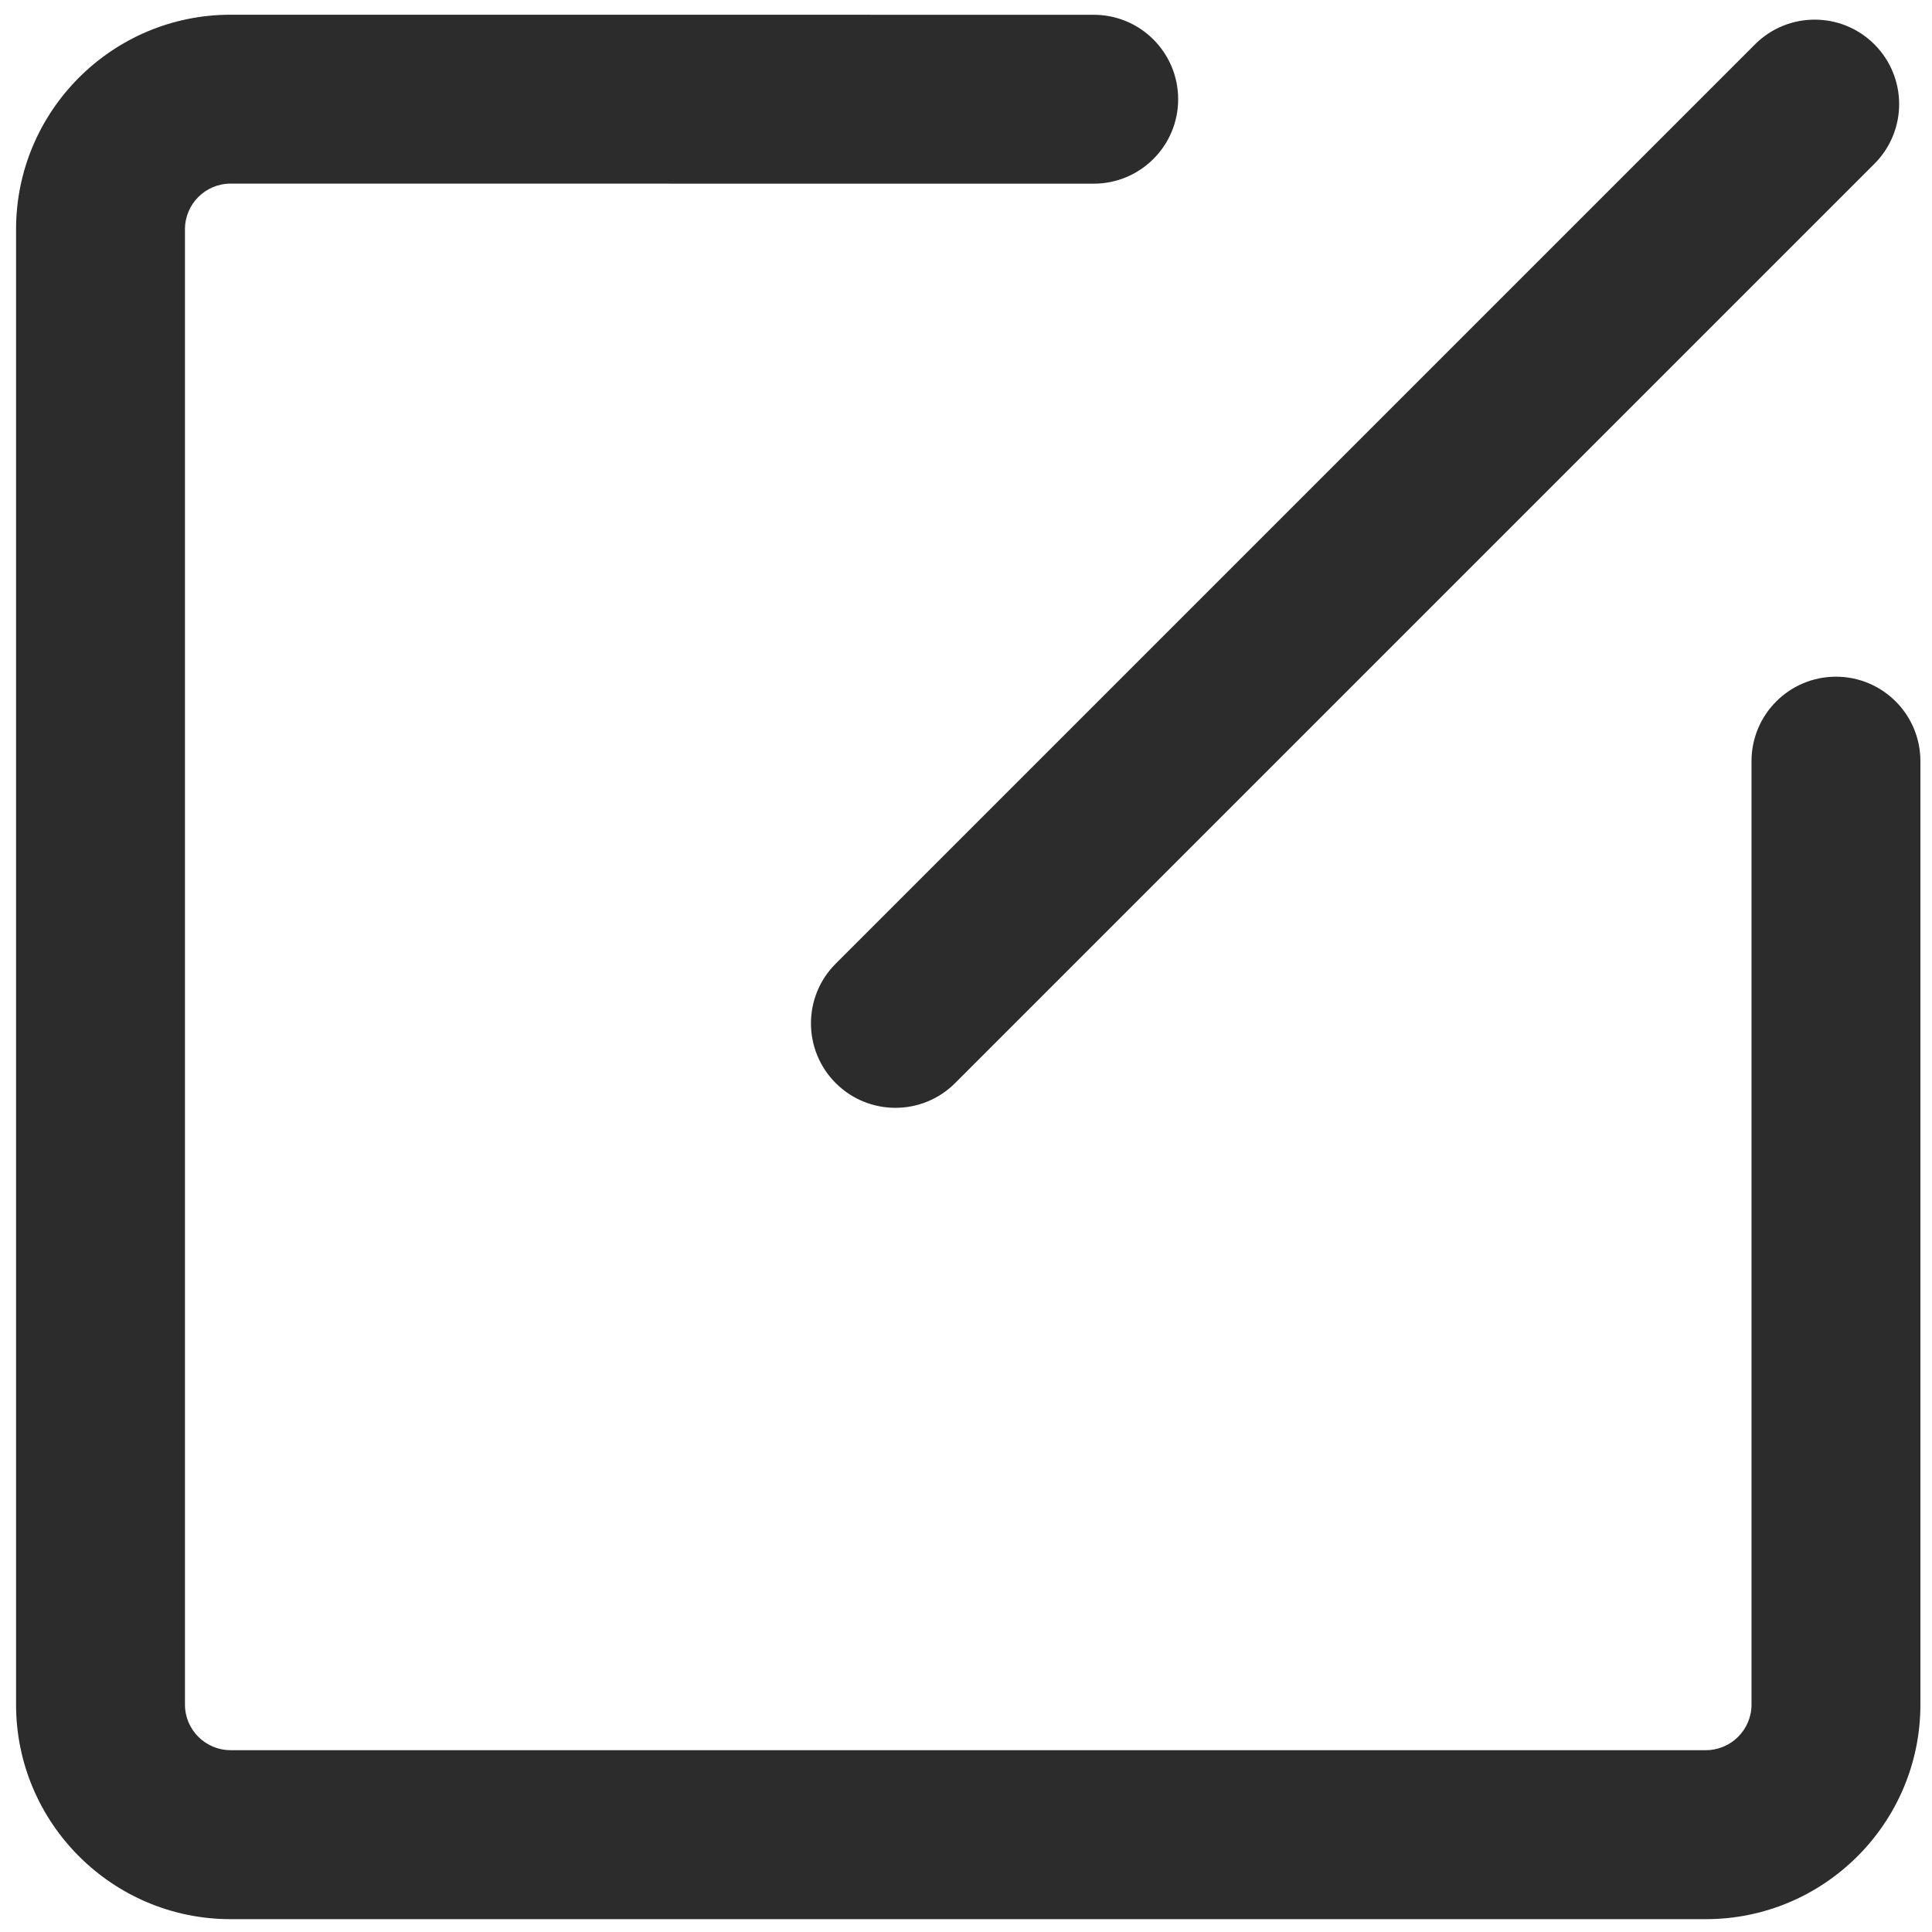
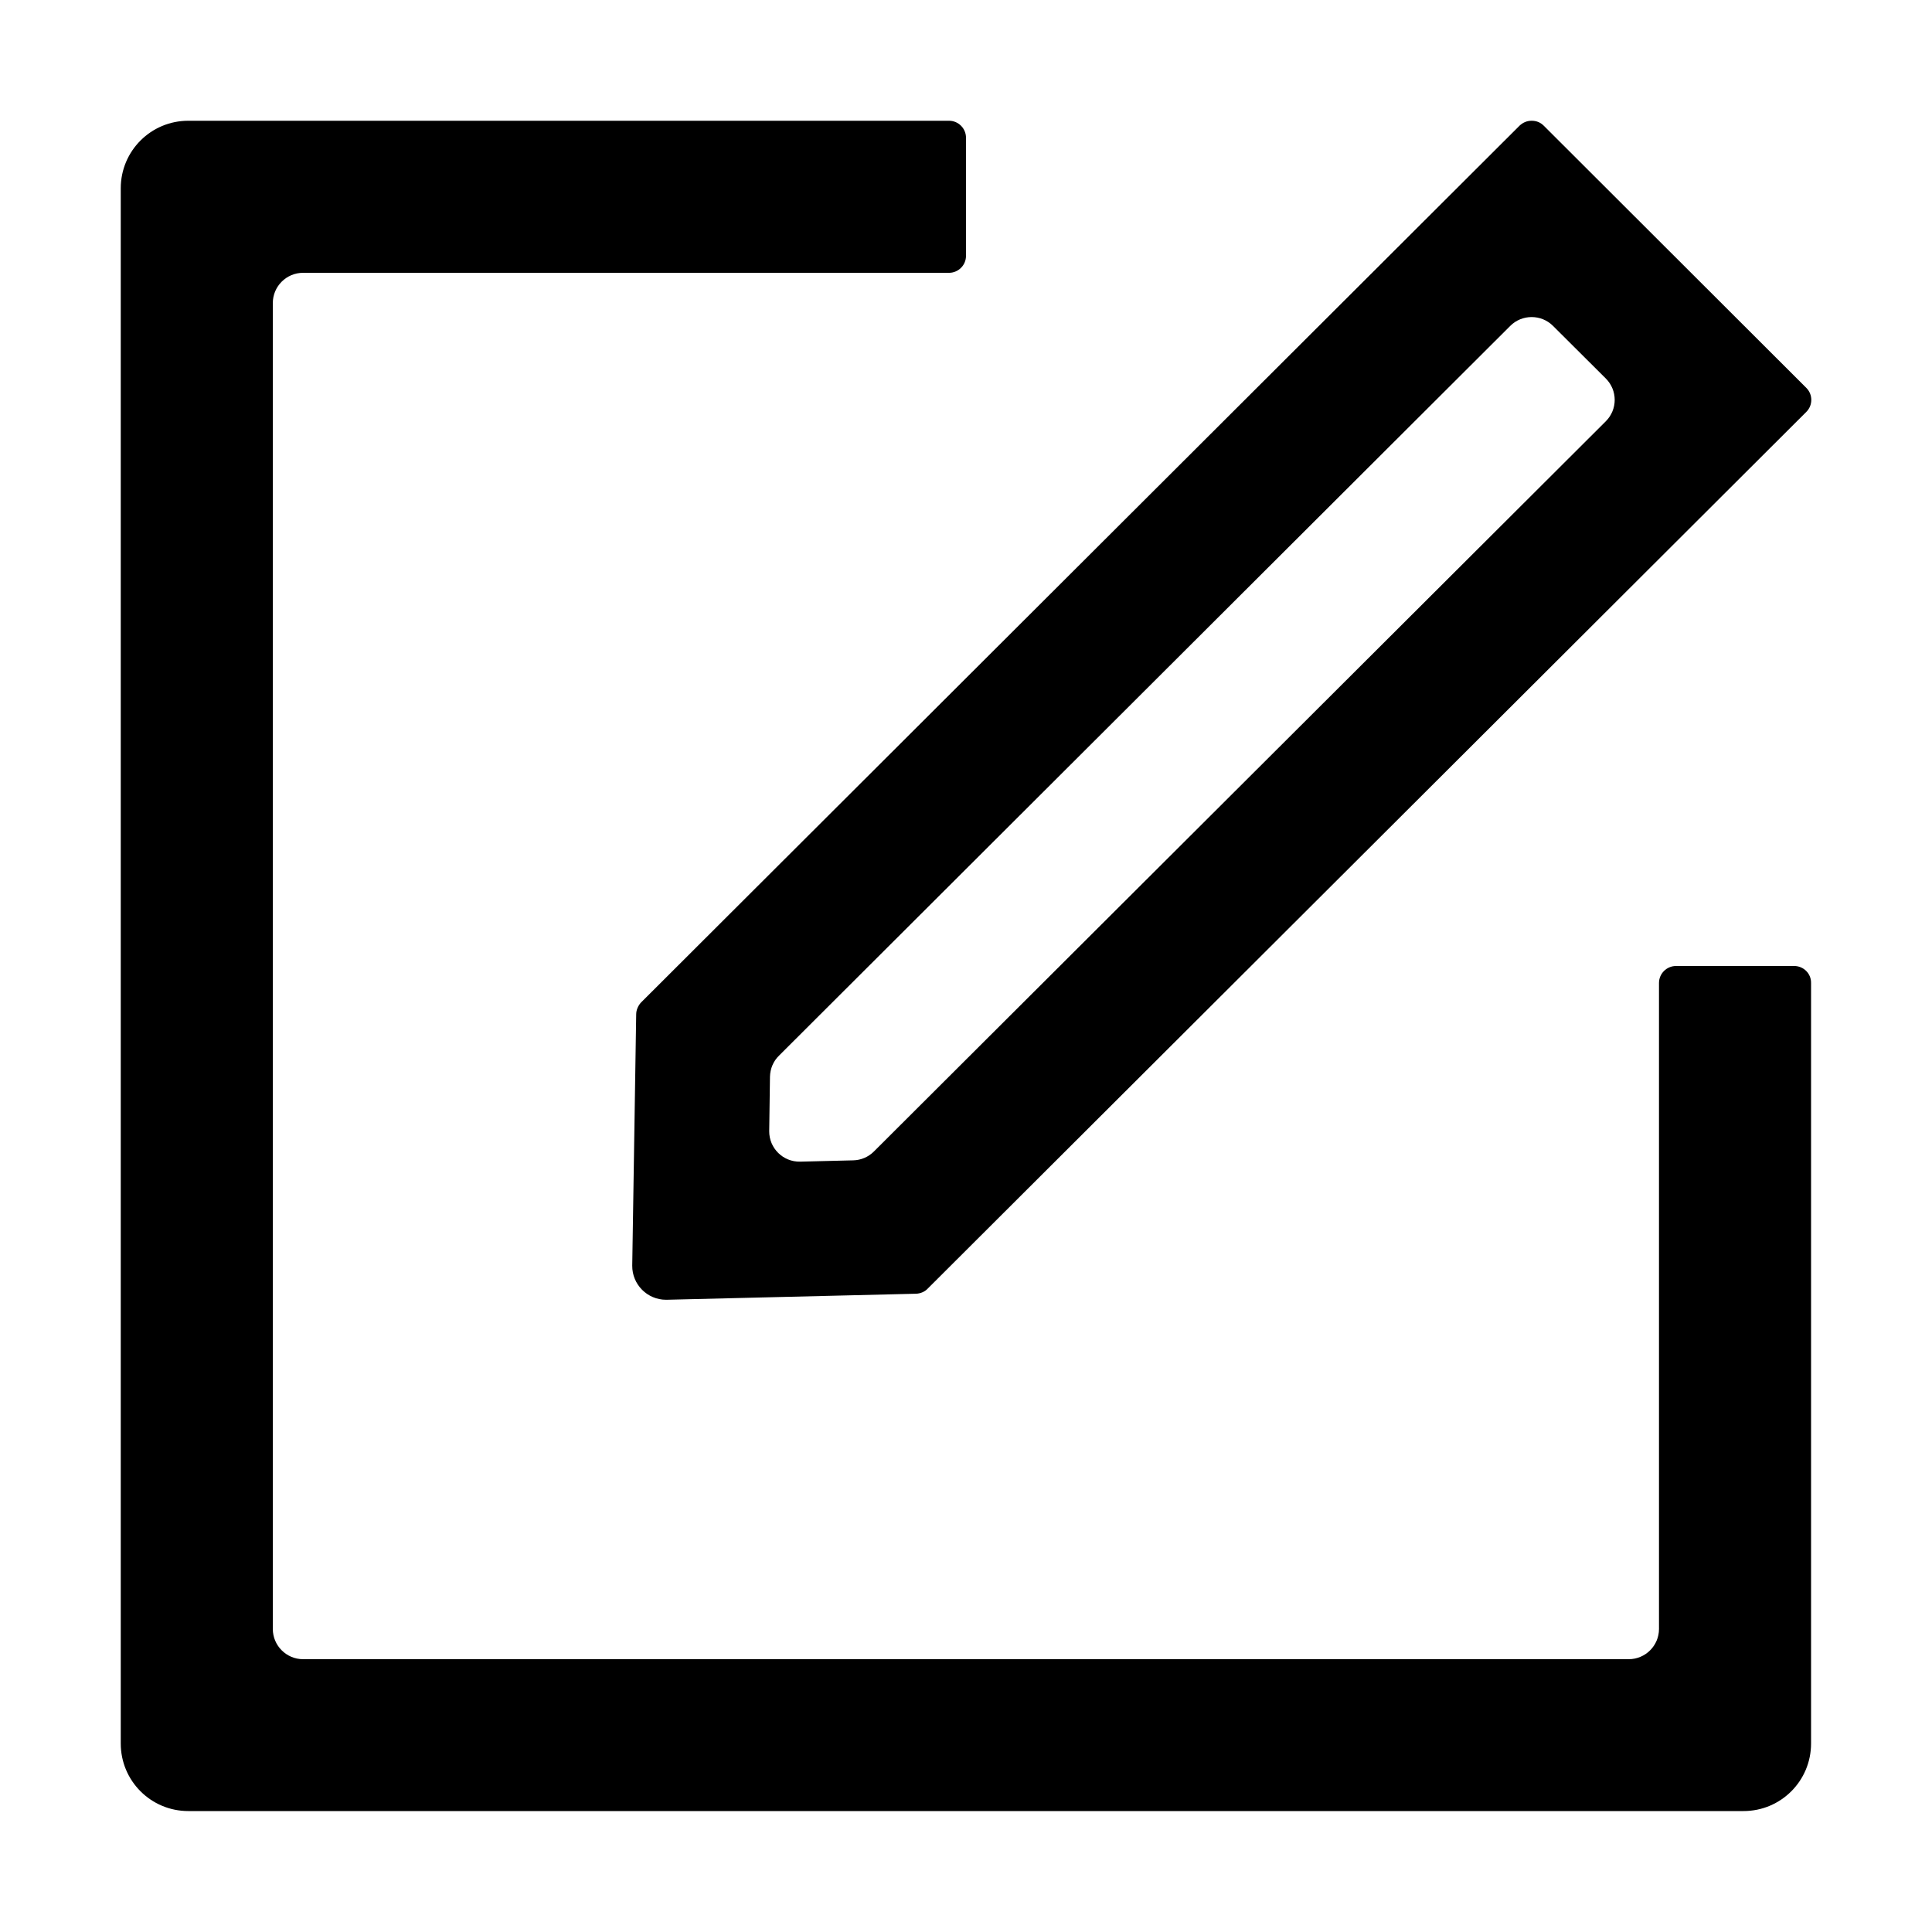
- <svg xmlns="http://www.w3.org/2000/svg" t="1748696113545" class="icon" viewBox="0 0 1024 1024" version="1.1" p-id="3883" width="200" height="200">
-   <path d="M474.587 587.169c-11.453 0-22.906-4.371-31.647-13.112-17.482-17.482-17.482-45.838 0-63.294l487.241-487.241c17.482-17.482 45.812-17.482 63.294 0 17.482 17.482 17.482 45.838 0 63.294L506.234 574.057a44.617 44.617 0 0 1-31.647 13.112z" fill="#2c2c2c" p-id="3884" />
-   <path d="M904.167 1017.197h-781.965c-62.689 0-113.688-50.999-113.688-113.714v-781.965c0-62.715 50.999-113.714 113.661-113.714l457.515 0.026c24.723 0 44.759 20.036 44.759 44.759s-20.036 44.759-44.759 44.759l-457.515-0.026c-13.296 0-24.143 10.847-24.143 24.17v781.965c0 13.322 10.847 24.17 24.17 24.17h781.965c13.322 0 24.17-10.847 24.17-24.17V403.42c0-24.723 20.063-44.759 44.759-44.759 24.723 0 44.759 20.036 44.759 44.759V903.509c0 62.689-50.999 113.688-113.688 113.688z" fill="#2c2c2c" p-id="3885" />
+ <svg xmlns="http://www.w3.org/2000/svg" t="1748709660603" class="icon" viewBox="0 0 1024 1024" version="1.1" p-id="15933" width="200" height="200">
+   <path d="M951 512h-62.7c-4.9 0-9 4-9 9v342.4c0 8.8-7.2 16-16 16H160.6c-8.8 0-16-7.2-16-16V160.6c0-8.8 7.2-16 16-16H503c4.9 0 9-4 9-9V73c0-4.9-4-9-9-9H99.8C80 64 64 80 64 99.8v824.3c0 19.8 16 35.8 35.8 35.8h824.3c19.8 0 35.8-16 35.8-35.8V521c0.1-5-4-9-8.9-9z" p-id="15934" />
+   <path d="M337.2 537.6l-2.1 133.2c-0.1 10 8 18.1 17.9 18.1h0.4l132.2-3.2c2.2-0.1 4.5-1 6-2.6l465.8-464.8c3.5-3.5 3.5-9.2 0-12.7l-139.2-139c-1.8-1.8-4-2.6-6.4-2.6s-4.6 0.9-6.4 2.6L339.7 531.4c-1.5 1.7-2.5 3.9-2.5 6.2z m75.7 21.9l387.6-386.8c6.2-6.2 16.4-6.2 22.6 0l28 27.9c6.3 6.3 6.3 16.4 0 22.7l-387.9 387c-2.9 2.9-6.8 4.6-10.9 4.7l-28.2 0.7c-9.1 0.2-16.5-7.2-16.4-16.2 0.1-9.8 0.3-21.7 0.4-28.8 0.1-4.3 1.8-8.3 4.8-11.2z" p-id="15935" />
</svg>
